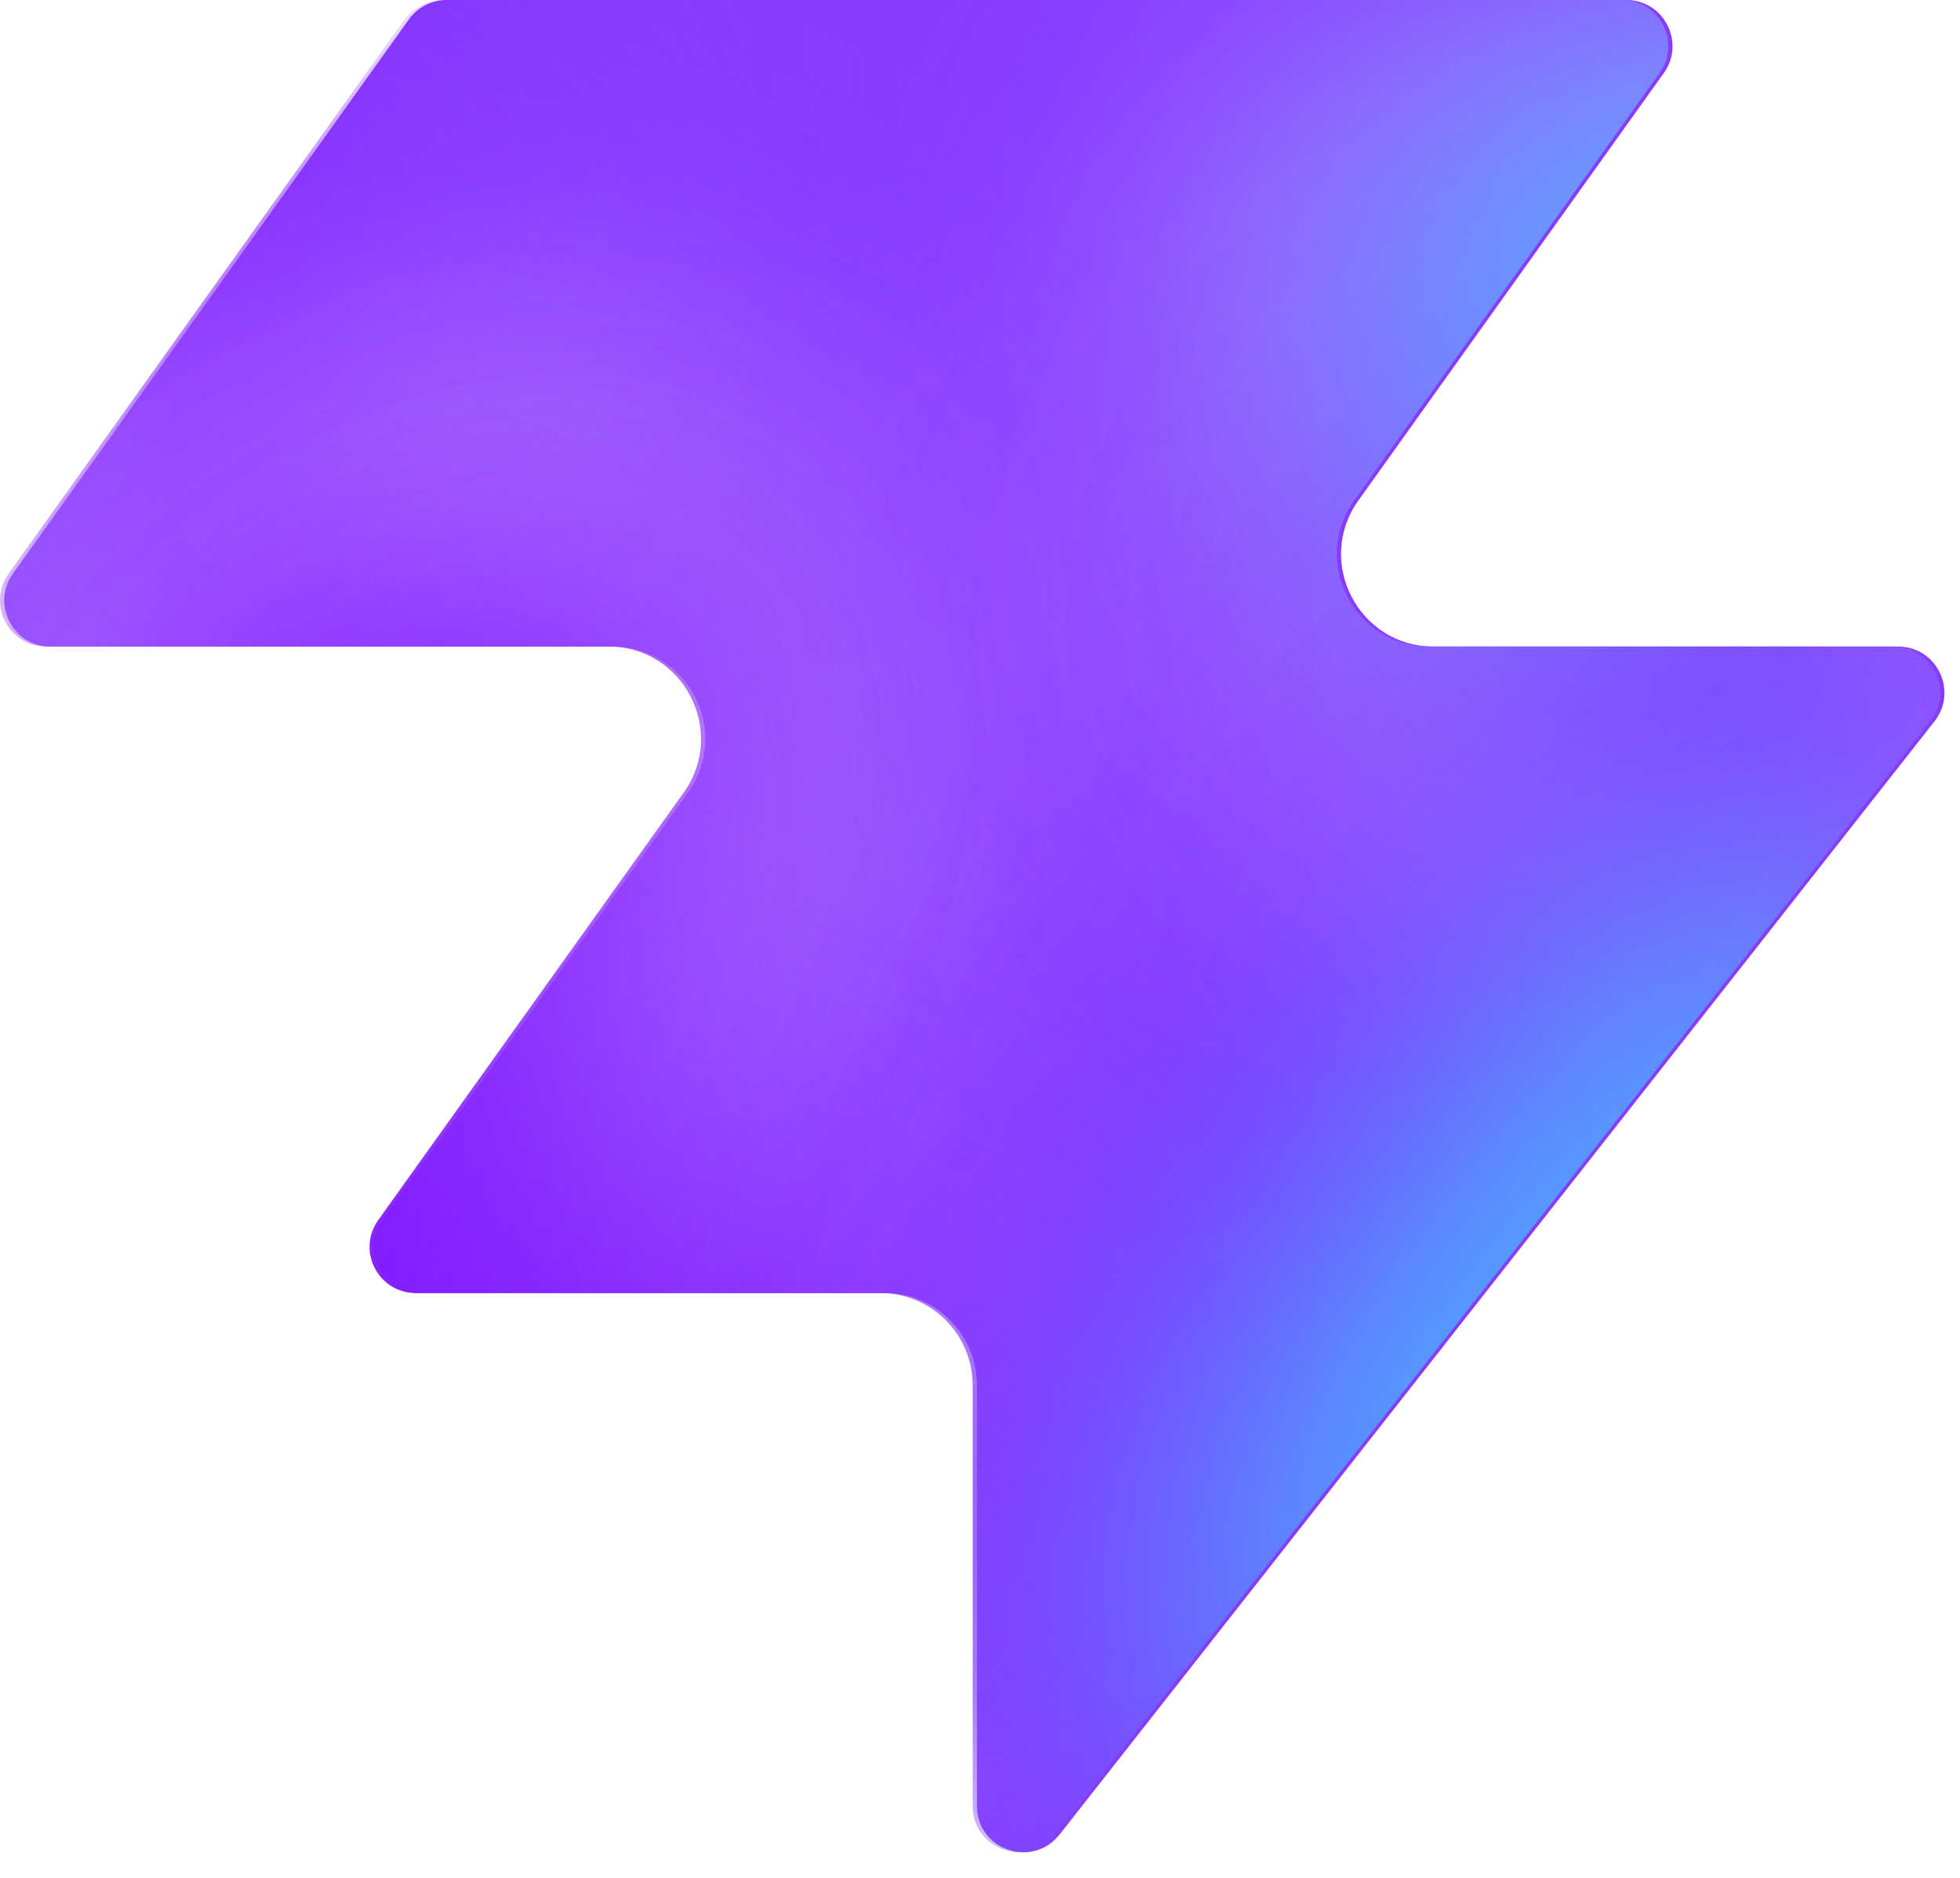
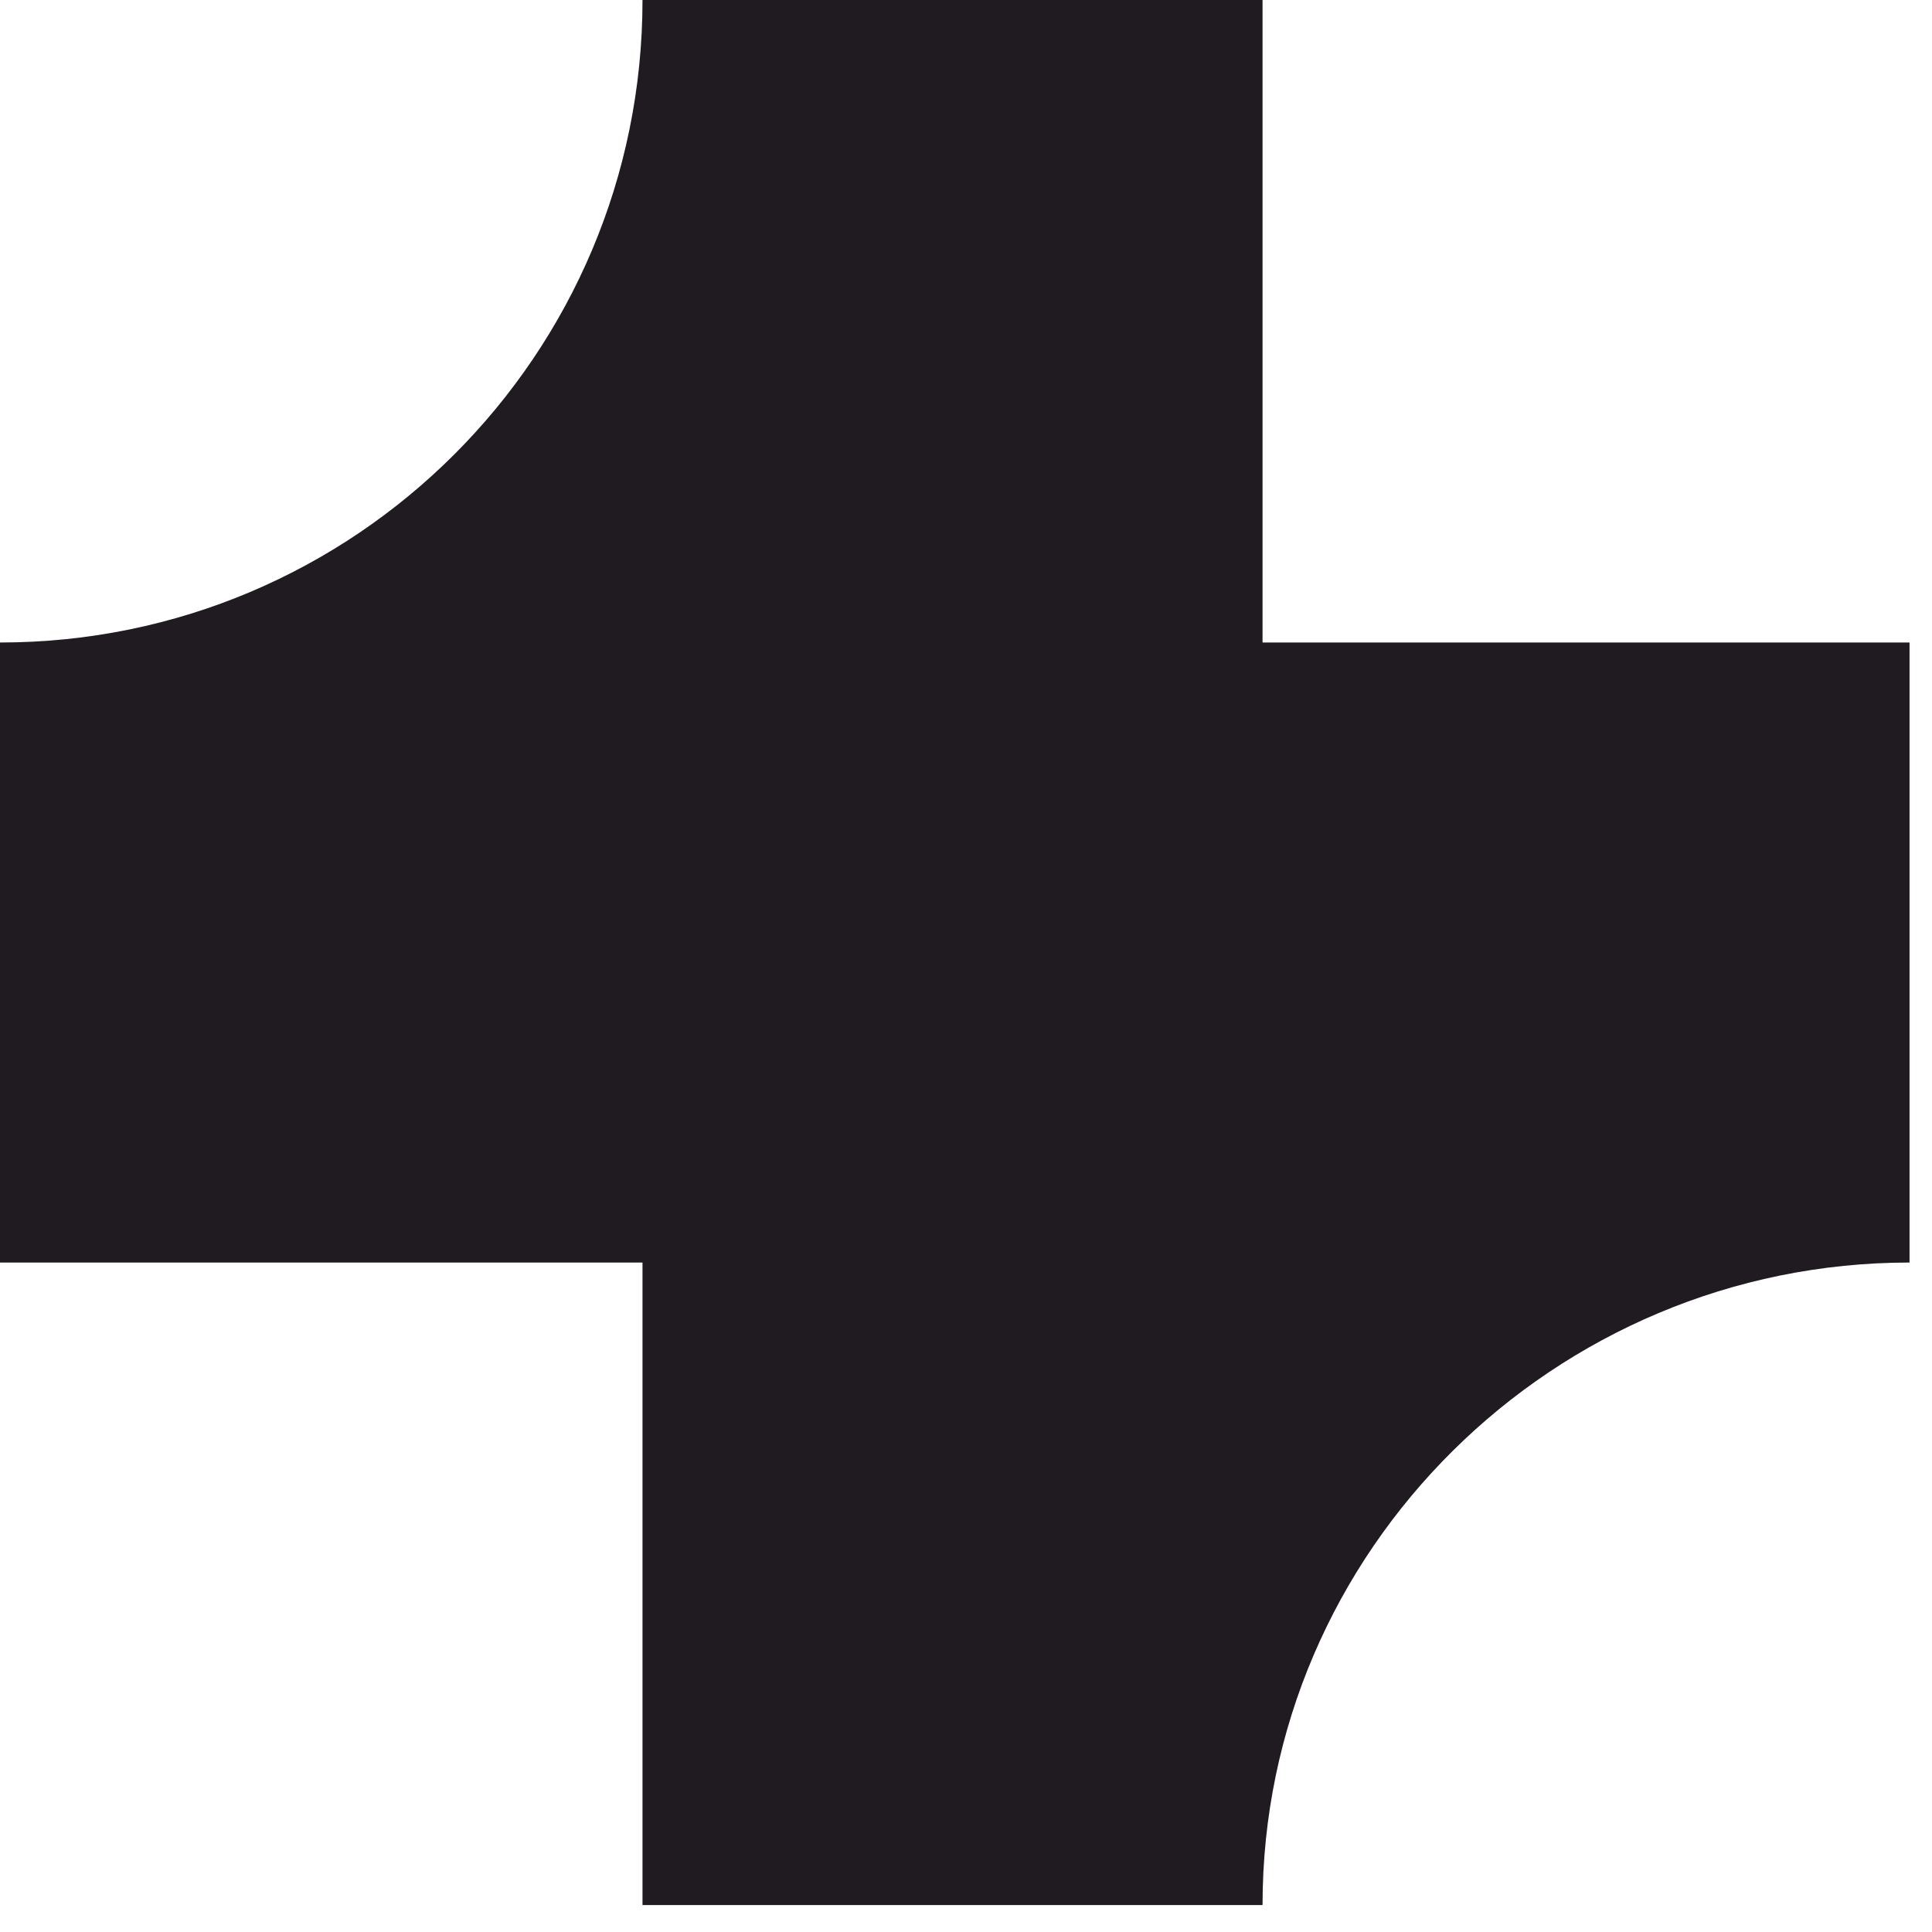
- <svg xmlns="http://www.w3.org/2000/svg" width="48" height="46" fill="none" viewBox="0 0 48 46">
-   <path fill="#863bff" d="M25.946 44.938c-.664.845-2.021.375-2.021-.698V33.937a2.26 2.26 0 0 0-2.262-2.262H10.287c-.92 0-1.456-1.04-.92-1.788l7.48-10.471c1.07-1.497 0-3.578-1.842-3.578H1.237c-.92 0-1.456-1.04-.92-1.788L10.013.474c.214-.297.556-.474.92-.474h28.894c.92 0 1.456 1.04.92 1.788l-7.48 10.471c-1.07 1.498 0 3.579 1.842 3.579h11.377c.943 0 1.473 1.088.89 1.83L25.947 44.94z" style="fill:#863bff;fill:color(display-p3 .525 .23 1);fill-opacity:1" />
-   <mask id="a" width="48" height="46" x="0" y="0" maskUnits="userSpaceOnUse" style="mask-type:alpha">
-     <path fill="#000" d="M25.842 44.938c-.664.844-2.021.375-2.021-.698V33.937a2.26 2.26 0 0 0-2.262-2.262H10.183c-.92 0-1.456-1.04-.92-1.788l7.48-10.471c1.07-1.498 0-3.579-1.842-3.579H1.133c-.92 0-1.456-1.04-.92-1.787L9.91.473c.214-.297.556-.474.92-.474h28.894c.92 0 1.456 1.04.92 1.788l-7.48 10.471c-1.07 1.498 0 3.578 1.842 3.578h11.377c.943 0 1.473 1.088.89 1.832L25.843 44.94z" style="fill:#000;fill-opacity:1" />
-   </mask>
-   <g mask="url(#a)">
-     <g filter="url(#b)">
-       <ellipse cx="5.508" cy="14.704" fill="#ede6ff" rx="5.508" ry="14.704" style="fill:#ede6ff;fill:color(display-p3 .927 .903 1);fill-opacity:1" transform="matrix(.00324 1 1 -.00324 -4.47 31.516)" />
-     </g>
-     <g filter="url(#c)">
-       <ellipse cx="10.399" cy="29.851" fill="#ede6ff" rx="10.399" ry="29.851" style="fill:#ede6ff;fill:color(display-p3 .927 .903 1);fill-opacity:1" transform="matrix(.00324 1 1 -.00324 -39.328 7.883)" />
-     </g>
-     <g filter="url(#d)">
-       <ellipse cx="5.508" cy="30.487" fill="#7e14ff" rx="5.508" ry="30.487" style="fill:#7e14ff;fill:color(display-p3 .492 .077 1);fill-opacity:1" transform="rotate(89.814 -25.913 -14.639)scale(1 -1)" />
-     </g>
-     <g filter="url(#e)">
-       <ellipse cx="5.508" cy="30.599" fill="#7e14ff" rx="5.508" ry="30.599" style="fill:#7e14ff;fill:color(display-p3 .492 .077 1);fill-opacity:1" transform="rotate(89.814 -32.644 -3.334)scale(1 -1)" />
-     </g>
-     <g filter="url(#f)">
-       <ellipse cx="5.508" cy="30.599" fill="#7e14ff" rx="5.508" ry="30.599" style="fill:#7e14ff;fill:color(display-p3 .492 .077 1);fill-opacity:1" transform="matrix(.00324 1 1 -.00324 -34.34 30.47)" />
-     </g>
-     <g filter="url(#g)">
-       <ellipse cx="14.072" cy="22.078" fill="#ede6ff" rx="14.072" ry="22.078" style="fill:#ede6ff;fill:color(display-p3 .927 .903 1);fill-opacity:1" transform="rotate(93.35 24.506 48.493)scale(-1 1)" />
-     </g>
-     <g filter="url(#h)">
-       <ellipse cx="3.47" cy="21.501" fill="#7e14ff" rx="3.47" ry="21.501" style="fill:#7e14ff;fill:color(display-p3 .492 .077 1);fill-opacity:1" transform="rotate(89.009 28.708 47.59)scale(-1 1)" />
-     </g>
-     <g filter="url(#i)">
-       <ellipse cx="3.47" cy="21.501" fill="#7e14ff" rx="3.47" ry="21.501" style="fill:#7e14ff;fill:color(display-p3 .492 .077 1);fill-opacity:1" transform="rotate(89.009 28.708 47.59)scale(-1 1)" />
-     </g>
-     <g filter="url(#j)">
-       <ellipse cx=".387" cy="8.972" fill="#7e14ff" rx="4.407" ry="29.108" style="fill:#7e14ff;fill:color(display-p3 .492 .077 1);fill-opacity:1" transform="rotate(39.51 .387 8.972)" />
-     </g>
-     <g filter="url(#k)">
-       <ellipse cx="47.523" cy="-6.092" fill="#7e14ff" rx="4.407" ry="29.108" style="fill:#7e14ff;fill:color(display-p3 .492 .077 1);fill-opacity:1" transform="rotate(37.892 47.523 -6.092)" />
-     </g>
-     <g filter="url(#l)">
-       <ellipse cx="41.412" cy="6.333" fill="#47bfff" rx="5.971" ry="9.665" style="fill:#47bfff;fill:color(display-p3 .28 .748 1);fill-opacity:1" transform="rotate(37.892 41.412 6.333)" />
-     </g>
-     <g filter="url(#m)">
-       <ellipse cx="-1.879" cy="38.332" fill="#7e14ff" rx="4.407" ry="29.108" style="fill:#7e14ff;fill:color(display-p3 .492 .077 1);fill-opacity:1" transform="rotate(37.892 -1.88 38.332)" />
-     </g>
-     <g filter="url(#n)">
-       <ellipse cx="-1.879" cy="38.332" fill="#7e14ff" rx="4.407" ry="29.108" style="fill:#7e14ff;fill:color(display-p3 .492 .077 1);fill-opacity:1" transform="rotate(37.892 -1.88 38.332)" />
-     </g>
-     <g filter="url(#o)">
-       <ellipse cx="35.651" cy="29.907" fill="#7e14ff" rx="4.407" ry="29.108" style="fill:#7e14ff;fill:color(display-p3 .492 .077 1);fill-opacity:1" transform="rotate(37.892 35.651 29.907)" />
-     </g>
-     <g filter="url(#p)">
-       <ellipse cx="38.418" cy="32.4" fill="#47bfff" rx="5.971" ry="15.297" style="fill:#47bfff;fill:color(display-p3 .28 .748 1);fill-opacity:1" transform="rotate(37.892 38.418 32.4)" />
-     </g>
-   </g>
-   <defs>
-     <filter id="b" width="60.045" height="41.654" x="-19.77" y="16.149" color-interpolation-filters="sRGB" filterUnits="userSpaceOnUse">
-       <feFlood flood-opacity="0" result="BackgroundImageFix" />
-       <feBlend in="SourceGraphic" in2="BackgroundImageFix" result="shape" />
-       <feGaussianBlur result="effect1_foregroundBlur_2002_17158" stdDeviation="7.659" />
-     </filter>
-     <filter id="c" width="90.34" height="51.437" x="-54.613" y="-7.533" color-interpolation-filters="sRGB" filterUnits="userSpaceOnUse">
-       <feFlood flood-opacity="0" result="BackgroundImageFix" />
-       <feBlend in="SourceGraphic" in2="BackgroundImageFix" result="shape" />
-       <feGaussianBlur result="effect1_foregroundBlur_2002_17158" stdDeviation="7.659" />
-     </filter>
-     <filter id="d" width="79.355" height="29.4" x="-49.64" y="2.03" color-interpolation-filters="sRGB" filterUnits="userSpaceOnUse">
-       <feFlood flood-opacity="0" result="BackgroundImageFix" />
-       <feBlend in="SourceGraphic" in2="BackgroundImageFix" result="shape" />
-       <feGaussianBlur result="effect1_foregroundBlur_2002_17158" stdDeviation="4.596" />
-     </filter>
-     <filter id="e" width="79.579" height="29.4" x="-45.045" y="20.029" color-interpolation-filters="sRGB" filterUnits="userSpaceOnUse">
-       <feFlood flood-opacity="0" result="BackgroundImageFix" />
-       <feBlend in="SourceGraphic" in2="BackgroundImageFix" result="shape" />
-       <feGaussianBlur result="effect1_foregroundBlur_2002_17158" stdDeviation="4.596" />
-     </filter>
-     <filter id="f" width="79.579" height="29.4" x="-43.513" y="21.178" color-interpolation-filters="sRGB" filterUnits="userSpaceOnUse">
-       <feFlood flood-opacity="0" result="BackgroundImageFix" />
-       <feBlend in="SourceGraphic" in2="BackgroundImageFix" result="shape" />
-       <feGaussianBlur result="effect1_foregroundBlur_2002_17158" stdDeviation="4.596" />
-     </filter>
-     <filter id="g" width="74.749" height="58.852" x="15.756" y="-17.901" color-interpolation-filters="sRGB" filterUnits="userSpaceOnUse">
-       <feFlood flood-opacity="0" result="BackgroundImageFix" />
-       <feBlend in="SourceGraphic" in2="BackgroundImageFix" result="shape" />
-       <feGaussianBlur result="effect1_foregroundBlur_2002_17158" stdDeviation="7.659" />
-     </filter>
-     <filter id="h" width="61.377" height="25.362" x="23.548" y="2.284" color-interpolation-filters="sRGB" filterUnits="userSpaceOnUse">
-       <feFlood flood-opacity="0" result="BackgroundImageFix" />
-       <feBlend in="SourceGraphic" in2="BackgroundImageFix" result="shape" />
-       <feGaussianBlur result="effect1_foregroundBlur_2002_17158" stdDeviation="4.596" />
-     </filter>
-     <filter id="i" width="61.377" height="25.362" x="23.548" y="2.284" color-interpolation-filters="sRGB" filterUnits="userSpaceOnUse">
-       <feFlood flood-opacity="0" result="BackgroundImageFix" />
-       <feBlend in="SourceGraphic" in2="BackgroundImageFix" result="shape" />
-       <feGaussianBlur result="effect1_foregroundBlur_2002_17158" stdDeviation="4.596" />
-     </filter>
-     <filter id="j" width="56.045" height="63.649" x="-27.636" y="-22.853" color-interpolation-filters="sRGB" filterUnits="userSpaceOnUse">
-       <feFlood flood-opacity="0" result="BackgroundImageFix" />
-       <feBlend in="SourceGraphic" in2="BackgroundImageFix" result="shape" />
-       <feGaussianBlur result="effect1_foregroundBlur_2002_17158" stdDeviation="4.596" />
-     </filter>
-     <filter id="k" width="54.814" height="64.646" x="20.116" y="-38.415" color-interpolation-filters="sRGB" filterUnits="userSpaceOnUse">
-       <feFlood flood-opacity="0" result="BackgroundImageFix" />
-       <feBlend in="SourceGraphic" in2="BackgroundImageFix" result="shape" />
-       <feGaussianBlur result="effect1_foregroundBlur_2002_17158" stdDeviation="4.596" />
-     </filter>
-     <filter id="l" width="33.541" height="35.313" x="24.641" y="-11.323" color-interpolation-filters="sRGB" filterUnits="userSpaceOnUse">
-       <feFlood flood-opacity="0" result="BackgroundImageFix" />
-       <feBlend in="SourceGraphic" in2="BackgroundImageFix" result="shape" />
-       <feGaussianBlur result="effect1_foregroundBlur_2002_17158" stdDeviation="4.596" />
-     </filter>
-     <filter id="m" width="54.814" height="64.646" x="-29.286" y="6.009" color-interpolation-filters="sRGB" filterUnits="userSpaceOnUse">
-       <feFlood flood-opacity="0" result="BackgroundImageFix" />
-       <feBlend in="SourceGraphic" in2="BackgroundImageFix" result="shape" />
-       <feGaussianBlur result="effect1_foregroundBlur_2002_17158" stdDeviation="4.596" />
-     </filter>
-     <filter id="n" width="54.814" height="64.646" x="-29.286" y="6.009" color-interpolation-filters="sRGB" filterUnits="userSpaceOnUse">
-       <feFlood flood-opacity="0" result="BackgroundImageFix" />
-       <feBlend in="SourceGraphic" in2="BackgroundImageFix" result="shape" />
-       <feGaussianBlur result="effect1_foregroundBlur_2002_17158" stdDeviation="4.596" />
-     </filter>
-     <filter id="o" width="54.814" height="64.646" x="8.244" y="-2.416" color-interpolation-filters="sRGB" filterUnits="userSpaceOnUse">
-       <feFlood flood-opacity="0" result="BackgroundImageFix" />
-       <feBlend in="SourceGraphic" in2="BackgroundImageFix" result="shape" />
-       <feGaussianBlur result="effect1_foregroundBlur_2002_17158" stdDeviation="4.596" />
-     </filter>
-     <filter id="p" width="39.409" height="43.623" x="18.713" y="10.588" color-interpolation-filters="sRGB" filterUnits="userSpaceOnUse">
-       <feFlood flood-opacity="0" result="BackgroundImageFix" />
-       <feBlend in="SourceGraphic" in2="BackgroundImageFix" result="shape" />
-       <feGaussianBlur result="effect1_foregroundBlur_2002_17158" stdDeviation="4.596" />
-     </filter>
-   </defs>
+ <svg xmlns="http://www.w3.org/2000/svg" width="43" height="43" viewBox="0 0 43 43" fill="none">
+   <path d="M42.5 14.3H28.1V0H14.3C14.3 7.9 7.9 14.3 0 14.3V28.1H14.3V42.4H28.1C28.1 34.5 34.6 28.1 42.5 28.1V14.3Z" fill="#201B21" />
</svg>
